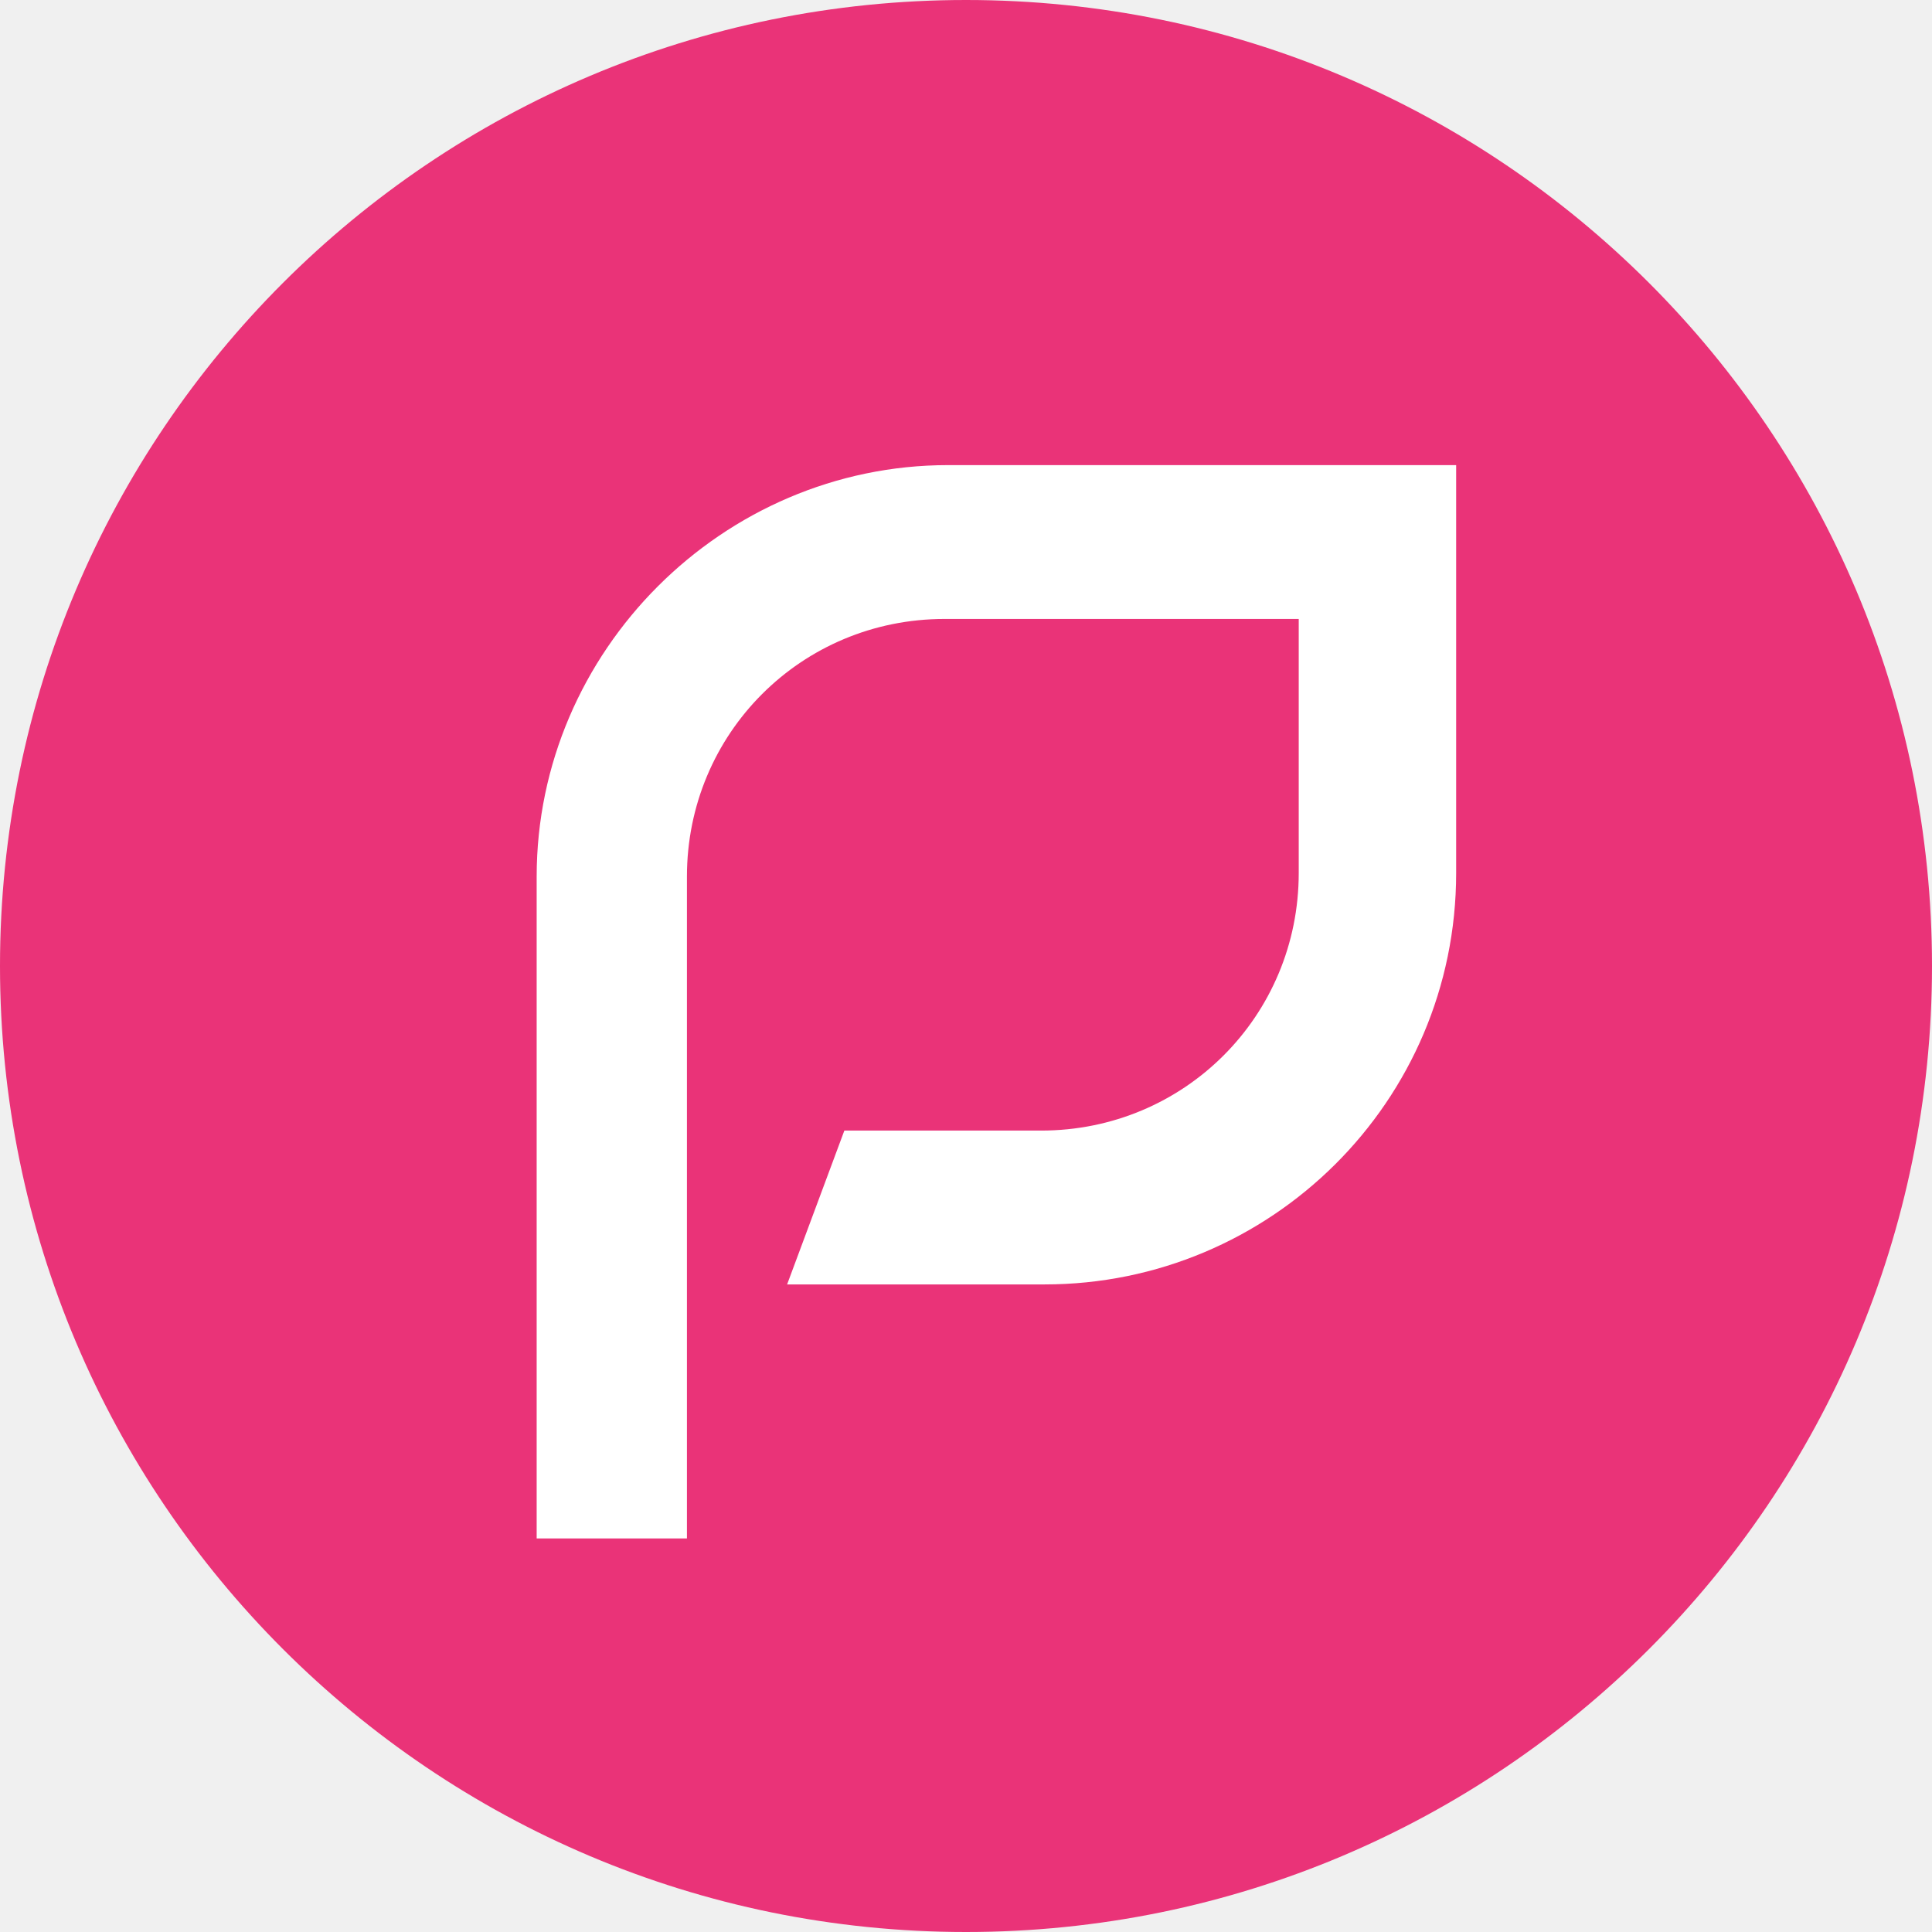
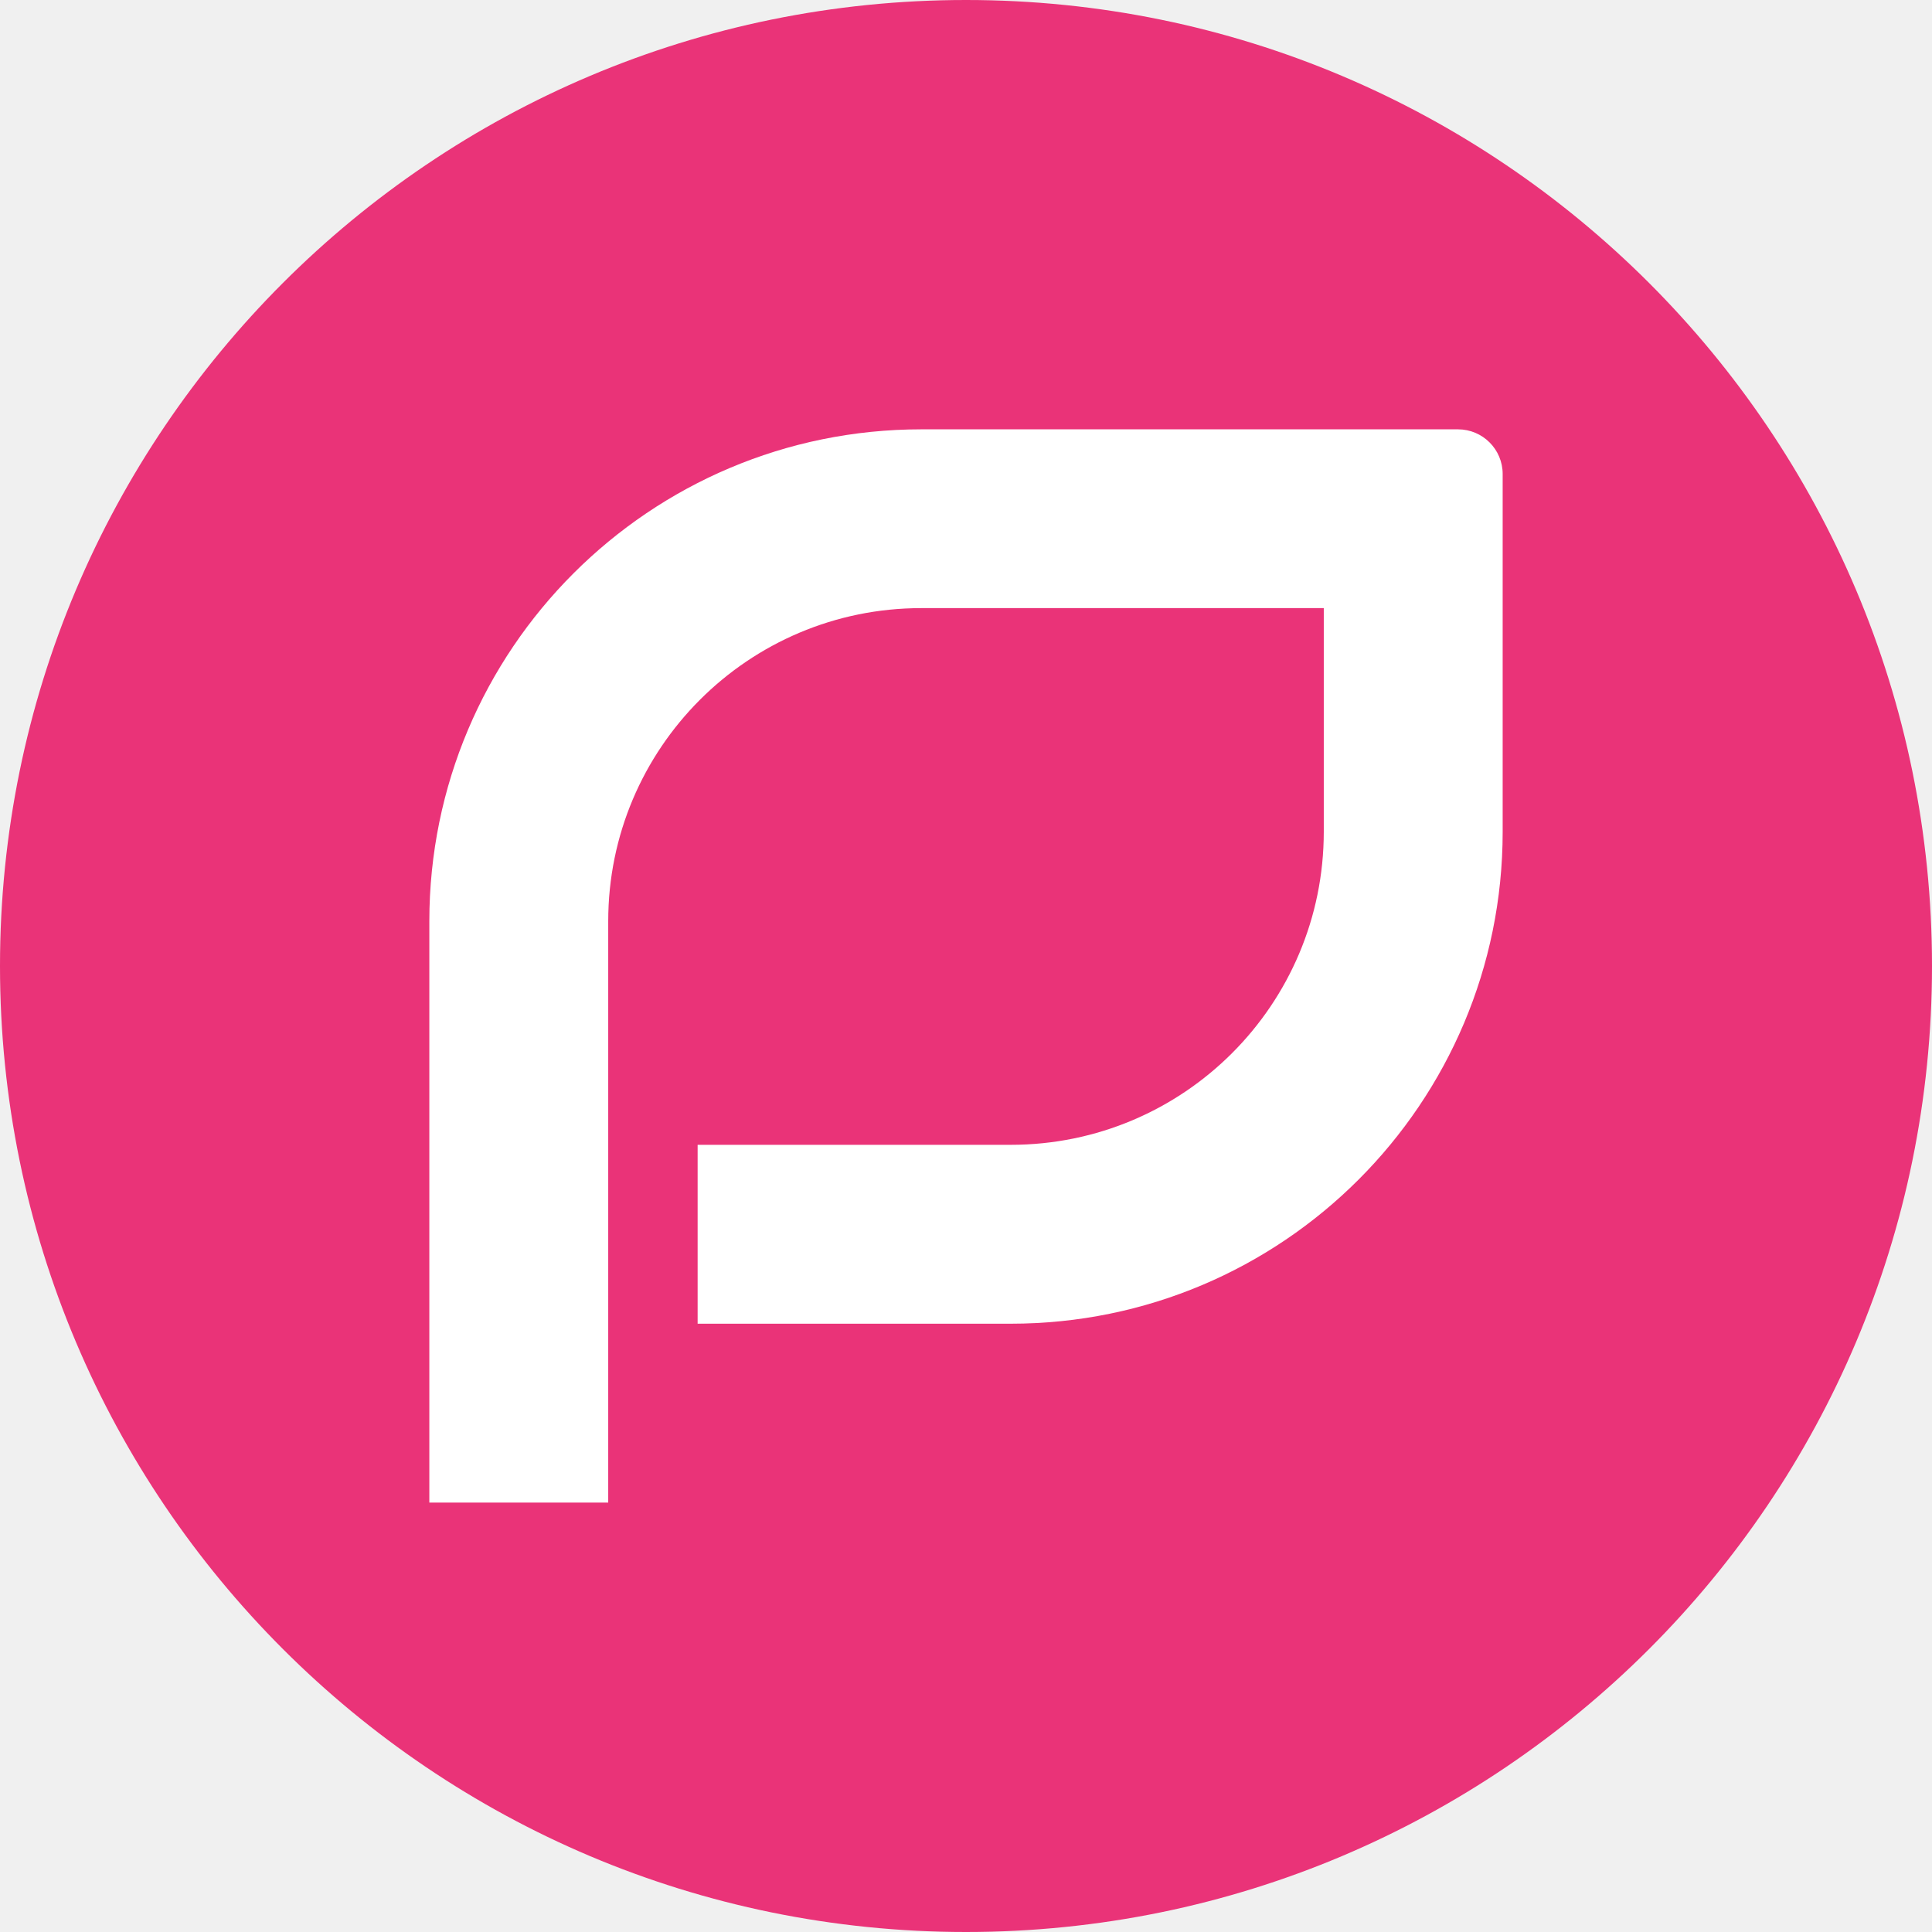
- <svg xmlns="http://www.w3.org/2000/svg" width="54" height="54" viewBox="0 0 54 54" fill="none">
-   <g clip-path="url(#clip0_49_2580)">
-     <rect width="54" height="54" rx="27" fill="#EA3378" />
-     <path d="M19.3 43H15V24.5C15 18.2 20.2 13 26.5 13H40.7V24.4C40.7 30.8 35.5 35.9 29.2 35.9H22L23.6 31.6H29.1C33.1 31.6 36.3 28.4 36.3 24.4V17.3H26.4C22.4 17.3 19.2 20.5 19.2 24.5V43H19.3Z" fill="white" />
-   </g>
-   <defs>
-     <clipPath id="clip0_49_2580">
-       <rect width="54" height="54" fill="white" />
-     </clipPath>
-   </defs>
+ <svg xmlns="http://www.w3.org/2000/svg" width="54" height="54" viewBox="0 0 54 54">
+   <circle cx="27" cy="27" r="27" fill="#ea3378" />
+   <path fill="#fff" d="M12 25.748v16.249h5V25.748c0-4.832 3.916-8.751 8.751-8.751H37v6.25c0 4.832-3.916 8.751-8.751 8.751H19.499v5h8.751C35.844 36.998 42 30.841 42 23.247v-9.998C42 12.559 41.441 12 40.751 12h-15C18.156 12 12 18.156 12 25.751Z" />
</svg>
